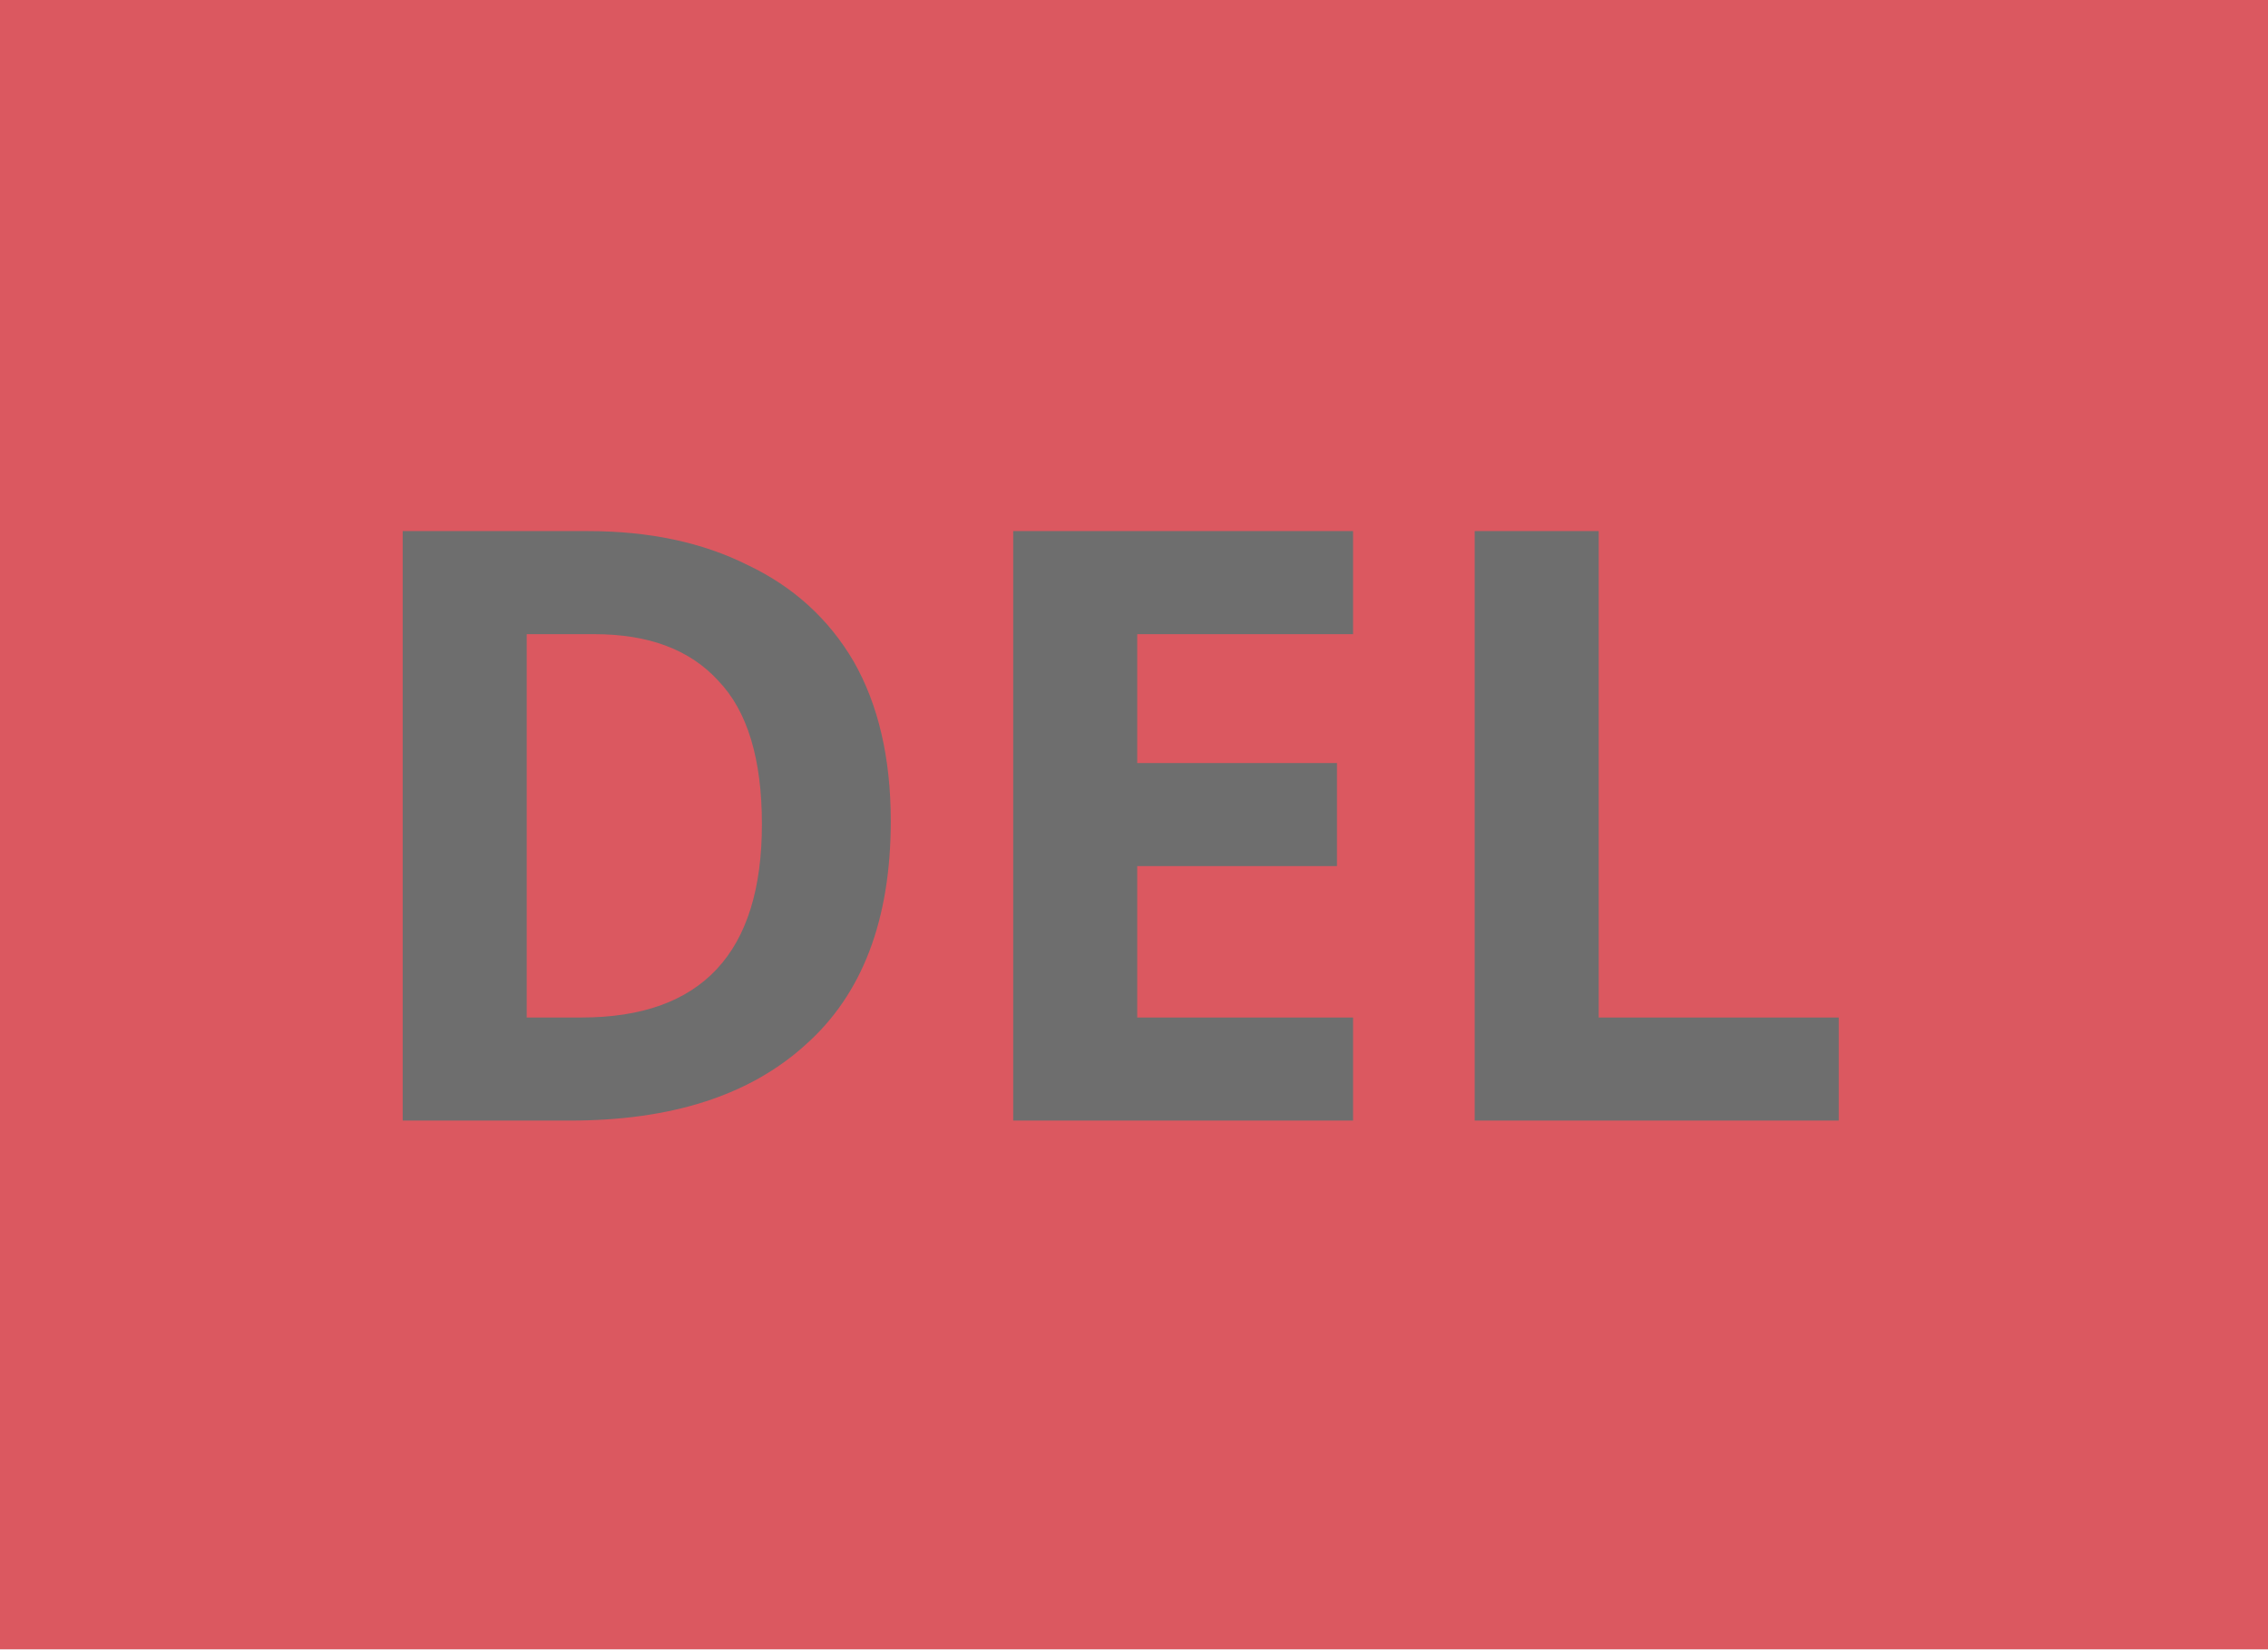
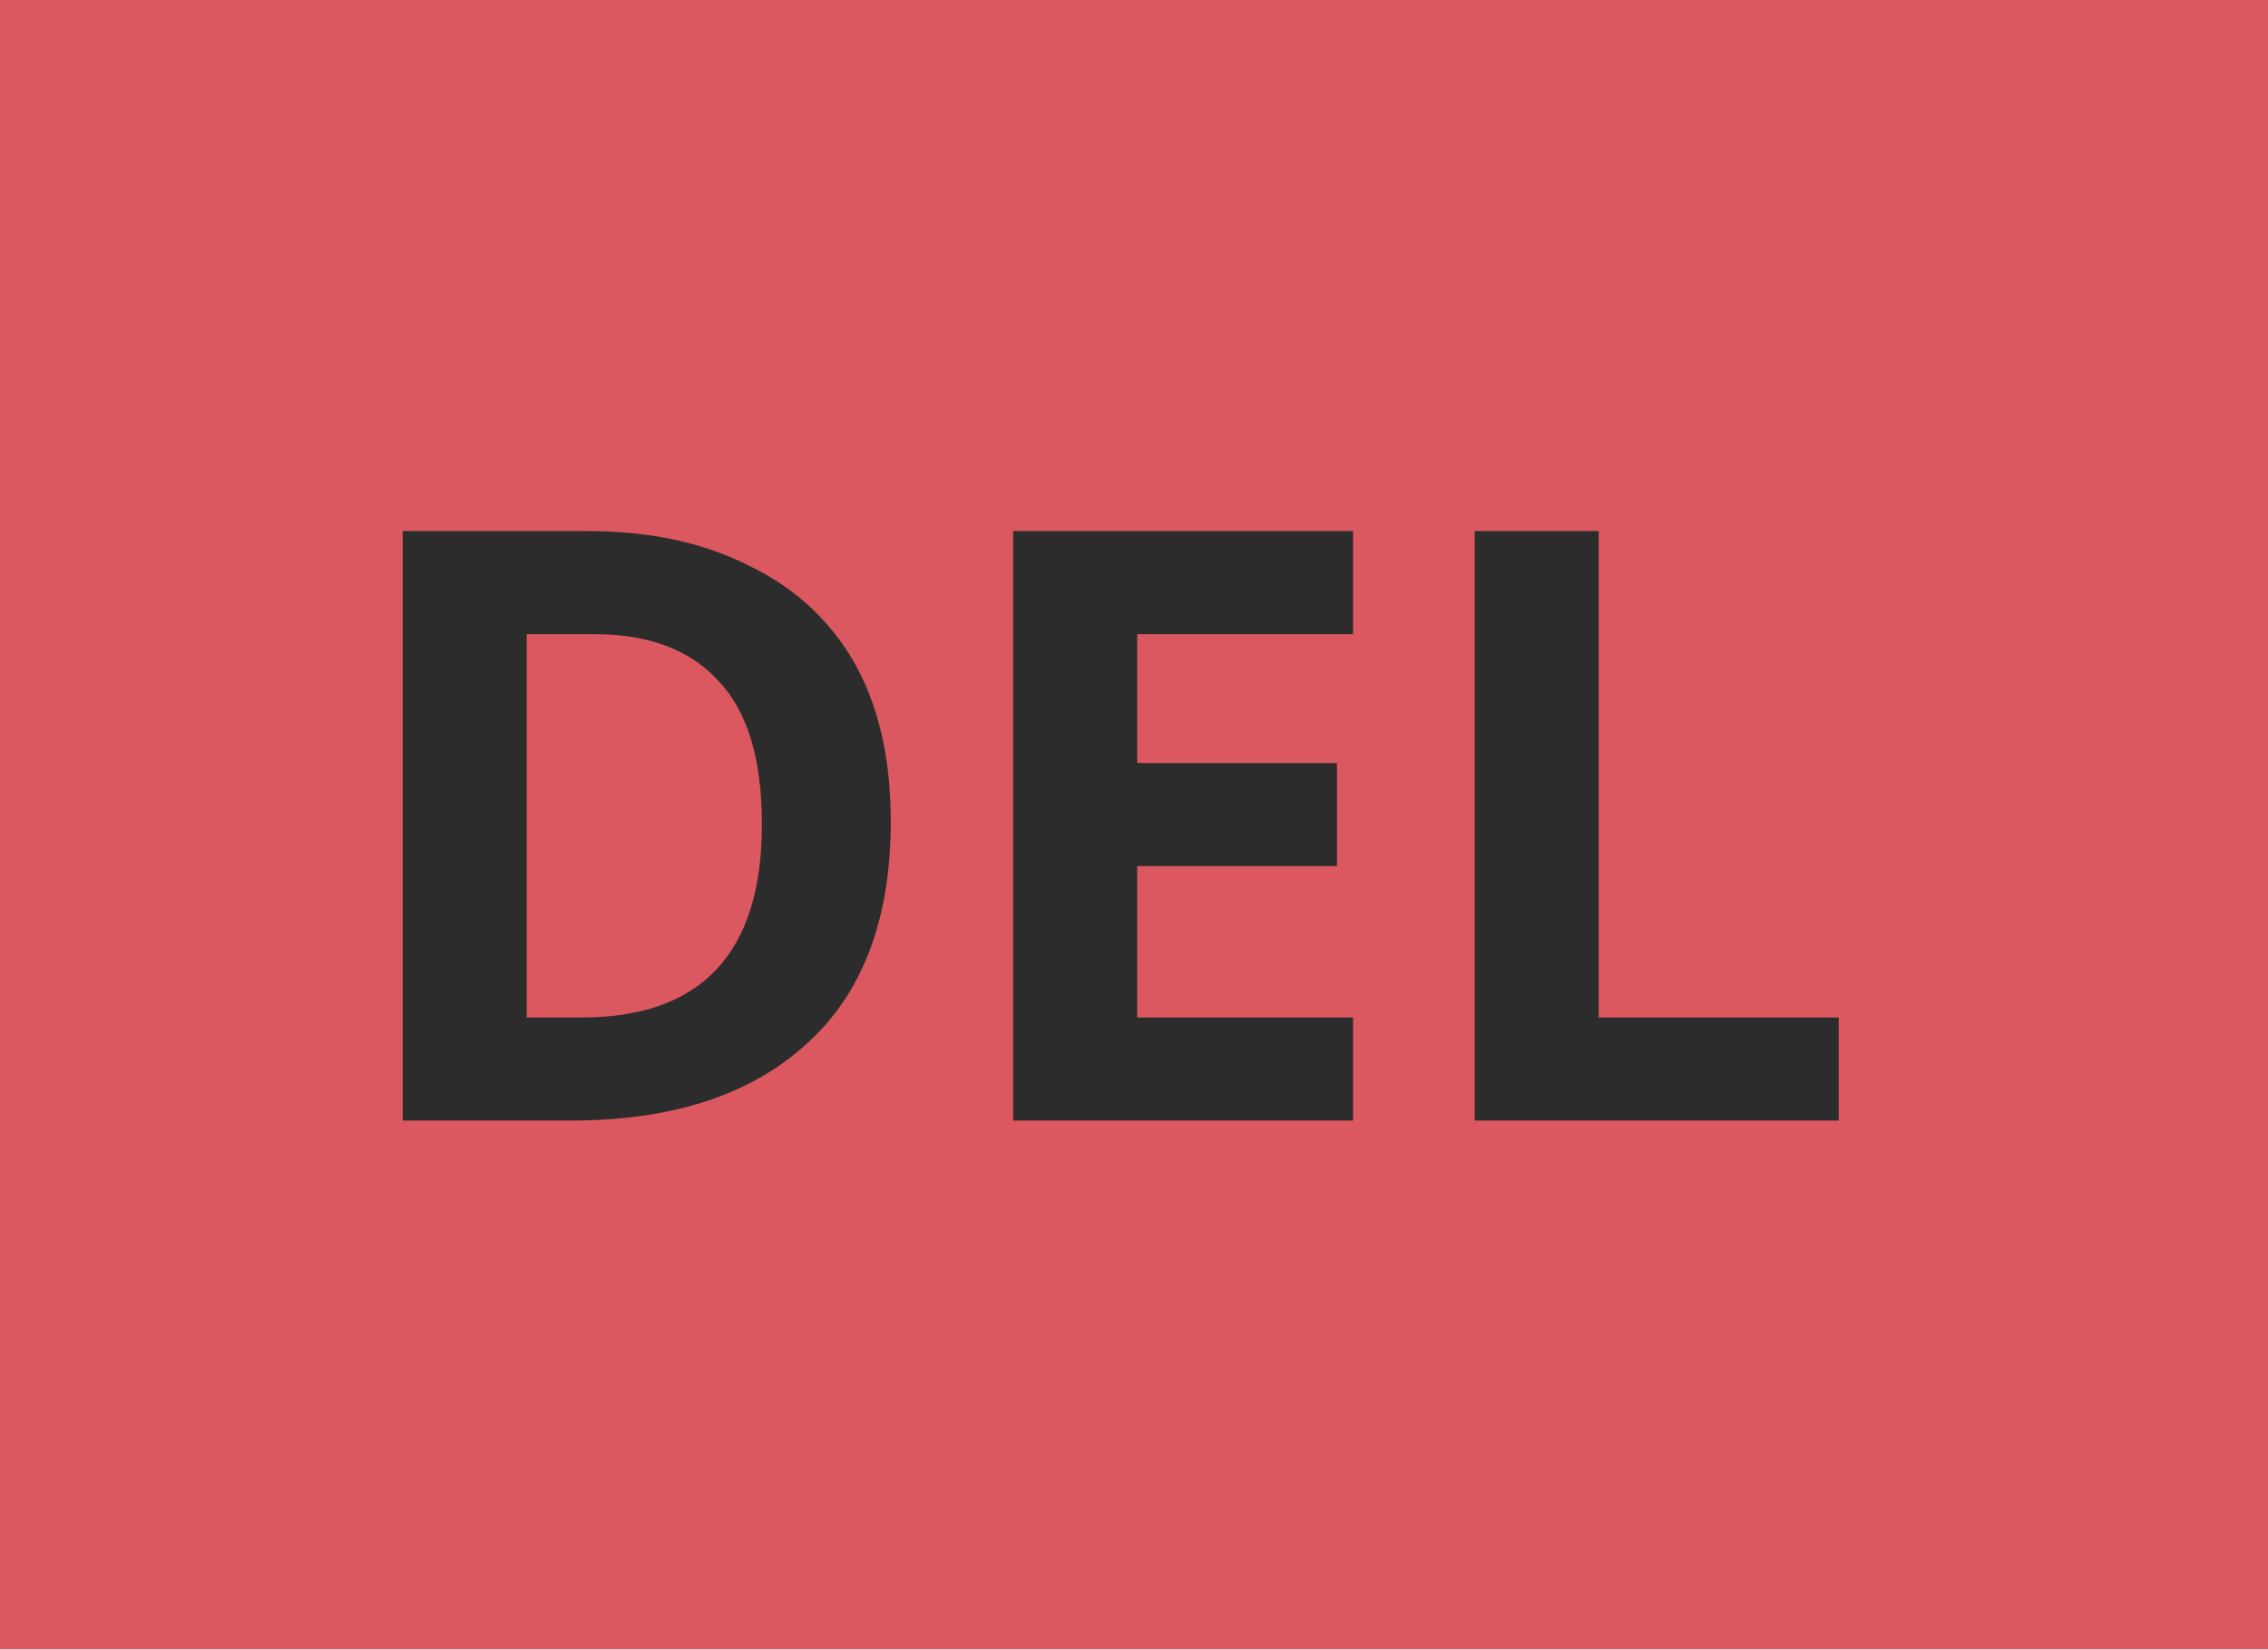
<svg xmlns="http://www.w3.org/2000/svg" width="22" height="16">
  <g>
    <rect x="-1" y="-1" width="24" height="18" id="canvas_background" fill="none" />
    <g id="canvasGrid" width="100%" height="100%" x="0" y="0" overflow="visible" display="none">
      <rect id="svg_2" width="100%" height="100%" x="0" y="0" stroke-width="0" fill="url(#gridpattern)" />
    </g>
  </g>
  <g>
-     <text xml:space="preserve" text-anchor="start" font-family="Helvetica, Arial, sans-serif" font-size="3" id="svg_3" y="9.036" x="3.914" stroke-opacity="null" stroke-width="0" stroke="#000" fill="#ffffff">POST</text>
    <rect stroke="0E932E" id="svg_4" height="16" width="22" y="0" x="0" stroke-opacity="null" stroke-width="1.5" fill="#db5860" />
-     <text style="cursor: move;" font-weight="bold" xml:space="preserve" text-anchor="start" font-family="Arvo, sans-serif" font-size="8" id="svg_6" y="10.872" x="3.188" stroke-opacity="null" stroke-width="0" stroke="0E932E" fill="#6e6e6e">DEL</text>
+     <text style="cursor: move;" font-weight="bold" xml:space="preserve" text-anchor="start" font-family="Arvo, sans-serif" font-size="8" id="svg_6" y="10.872" x="3.188" stroke-opacity="null" stroke-width="0" stroke="0E932E" fill="#2c2c2c">DEL</text>
  </g>
</svg>
